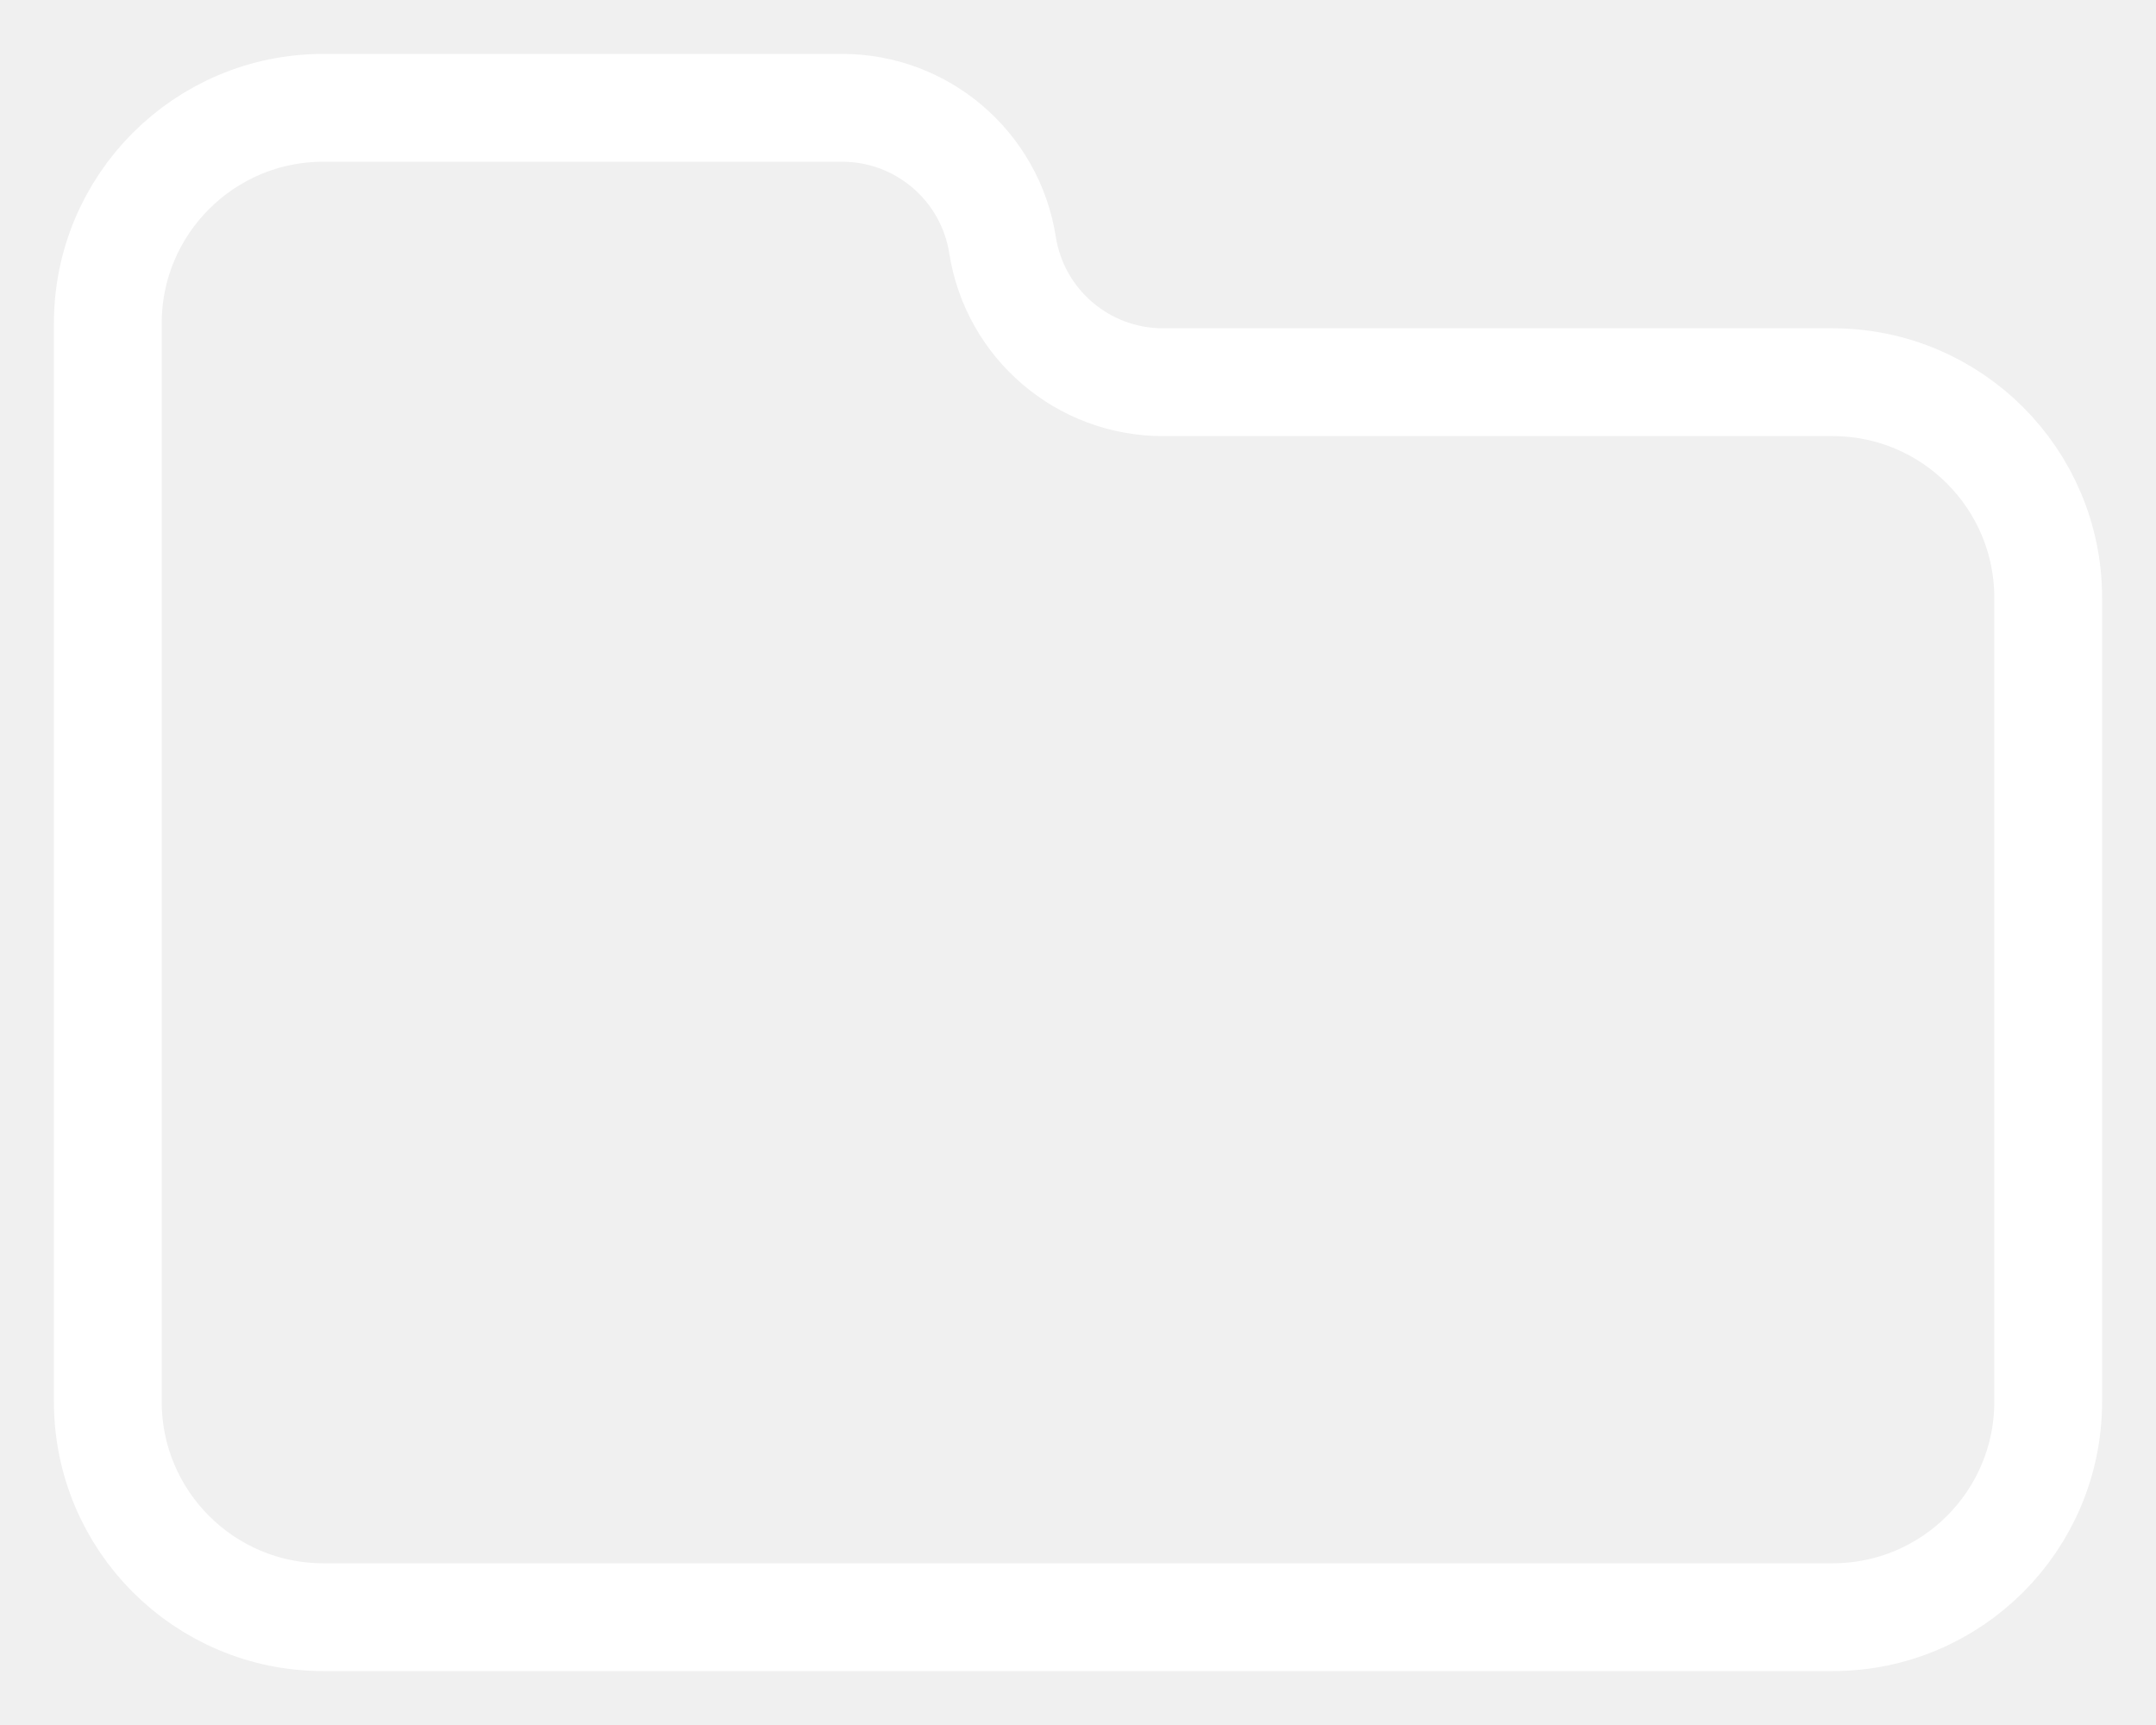
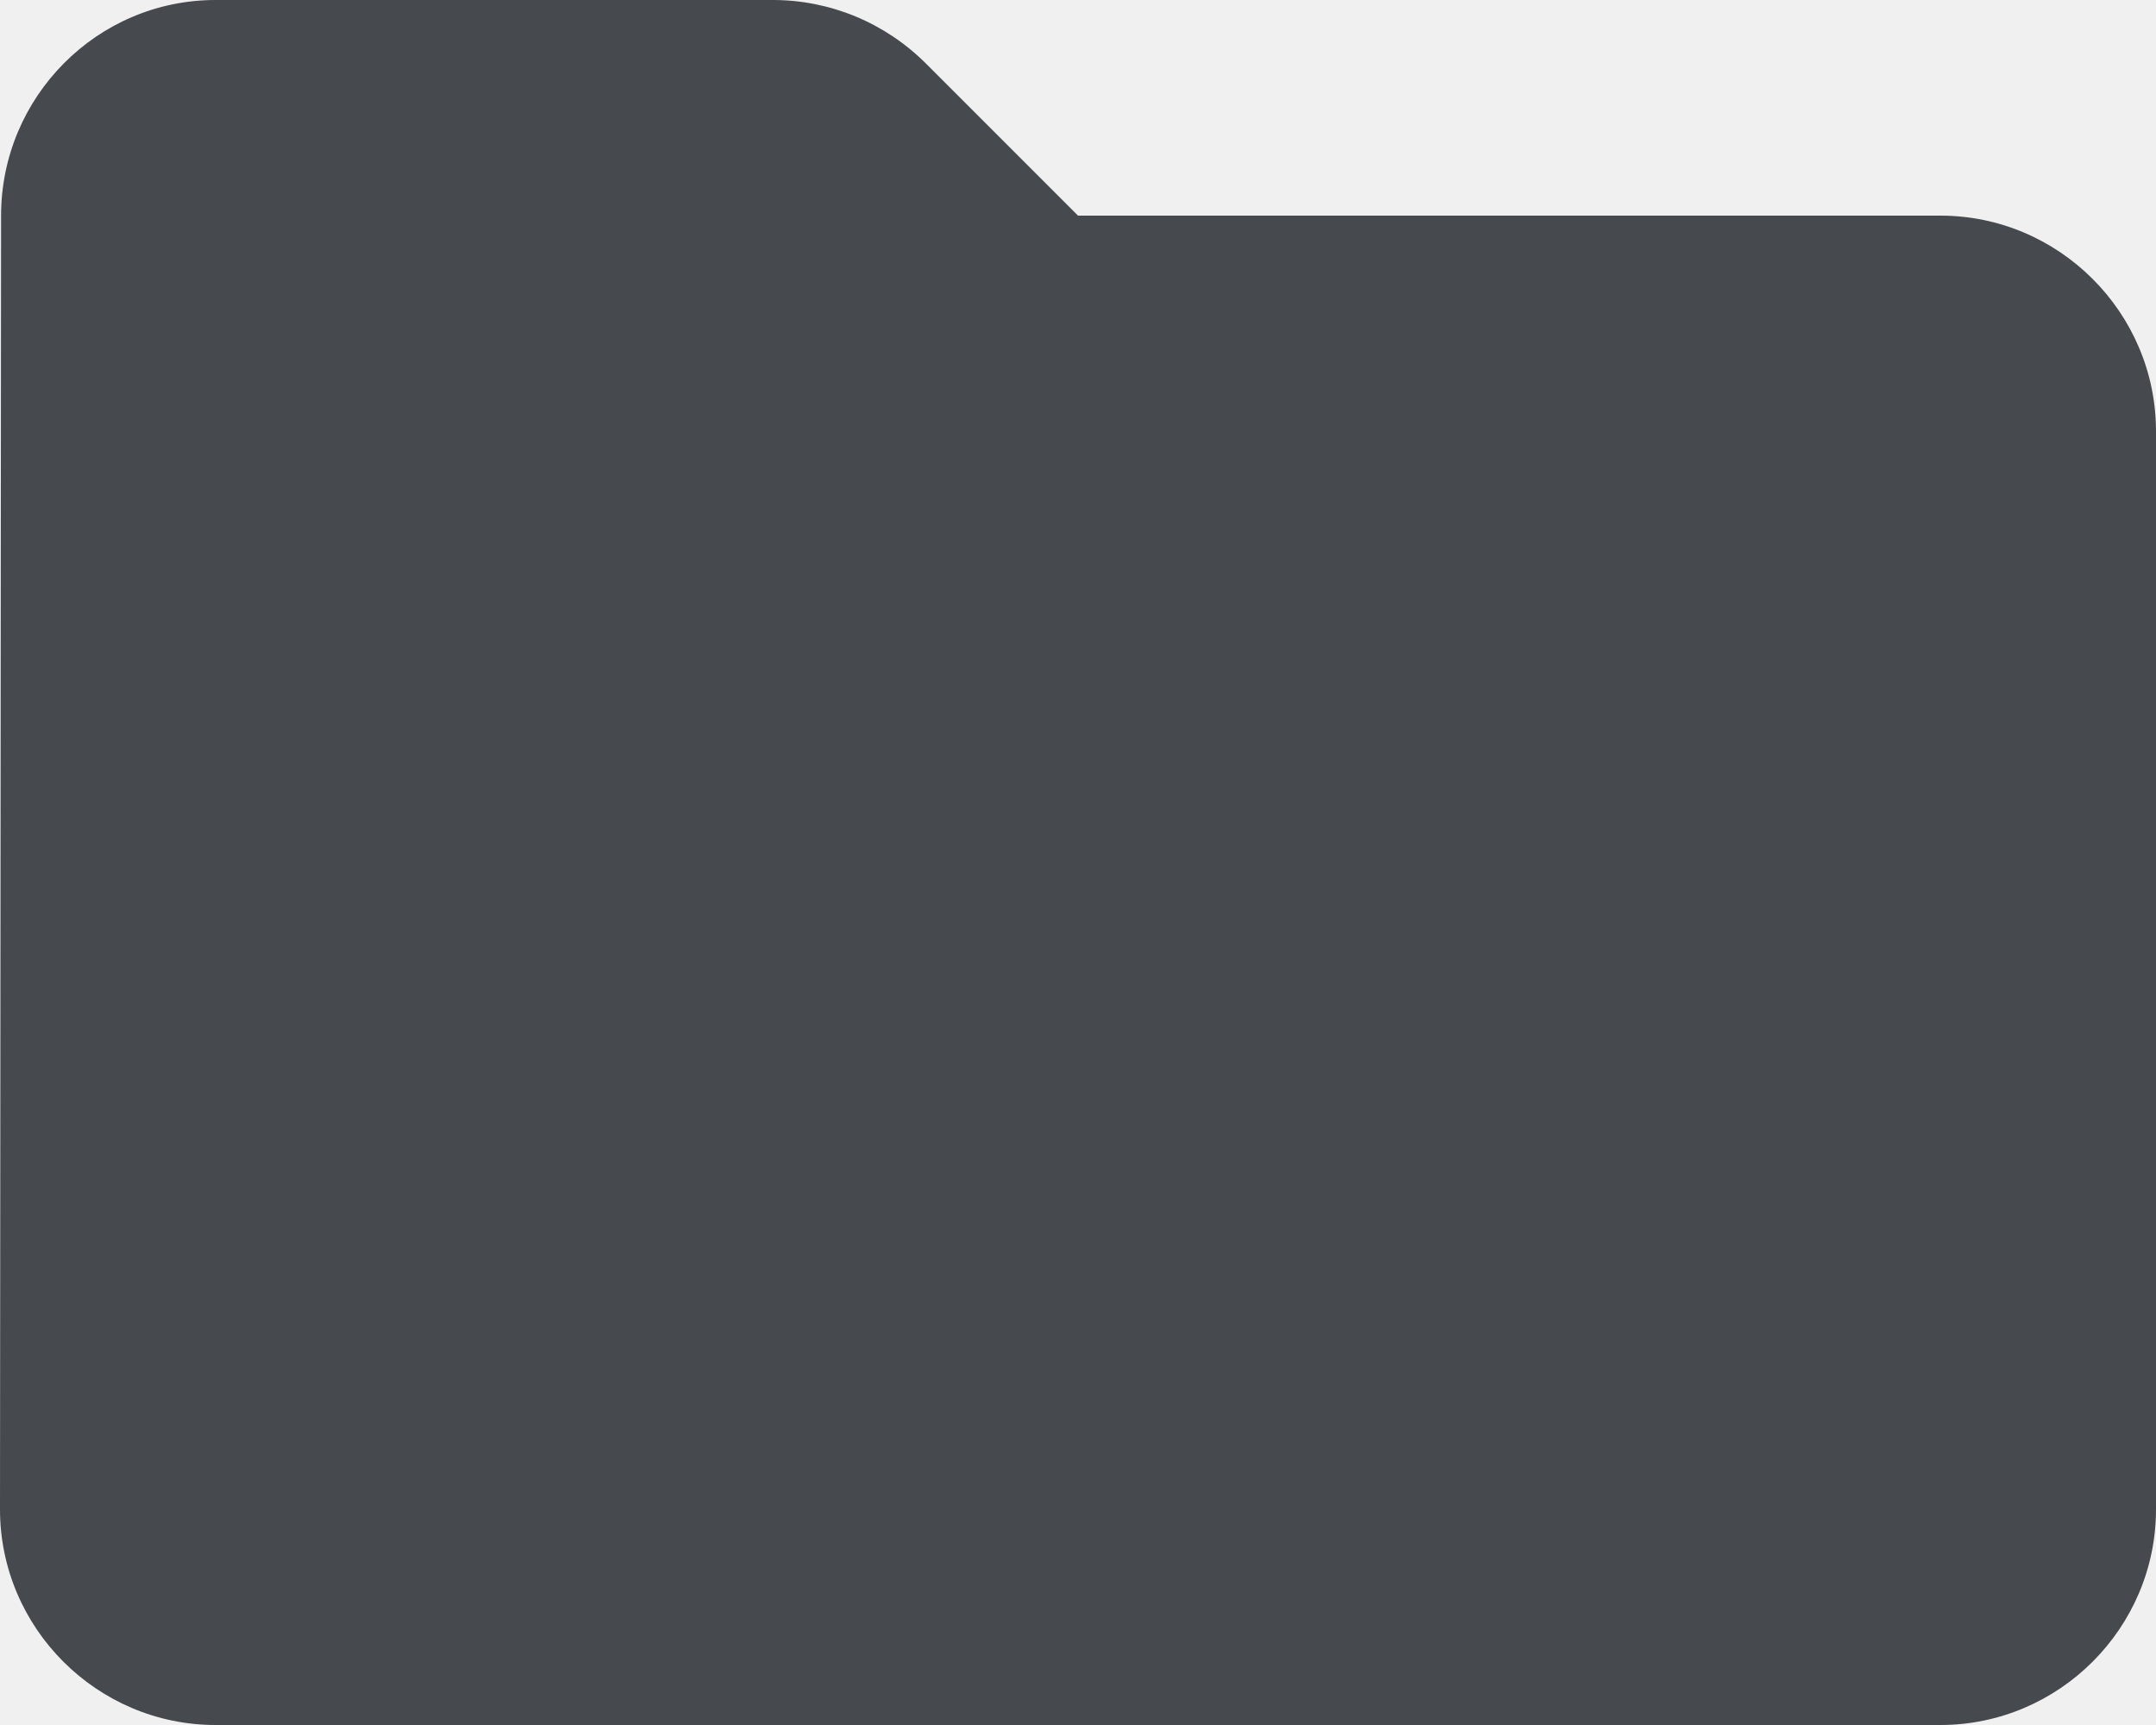
<svg xmlns="http://www.w3.org/2000/svg" width="20" height="16" viewBox="0 0 20 16" fill="none">
-   <path d="M1 3C1 1.895 1.895 1 3 1H7.812C8.553 1 9.185 1.54 9.3 2.273V2.273C9.415 3.006 10.047 3.545 10.788 3.545H17C18.105 3.545 19 4.441 19 5.545V13C19 14.105 18.105 15 17 15H3C1.895 15 1 14.105 1 13V3Z" stroke="white" />
+   <path d="M8.59 0.59C8.21 0.21 7.7 0 7.17 0H2C0.9 0 0.01 0.9 0.01 2L0 14C0 15.1 0.9 16 2 16H18C19.1 16 20 15.1 20 14V4C20 2.9 19.1 2 18 2H10L8.59 0.59Z" fill="#46494D" />
</svg>
